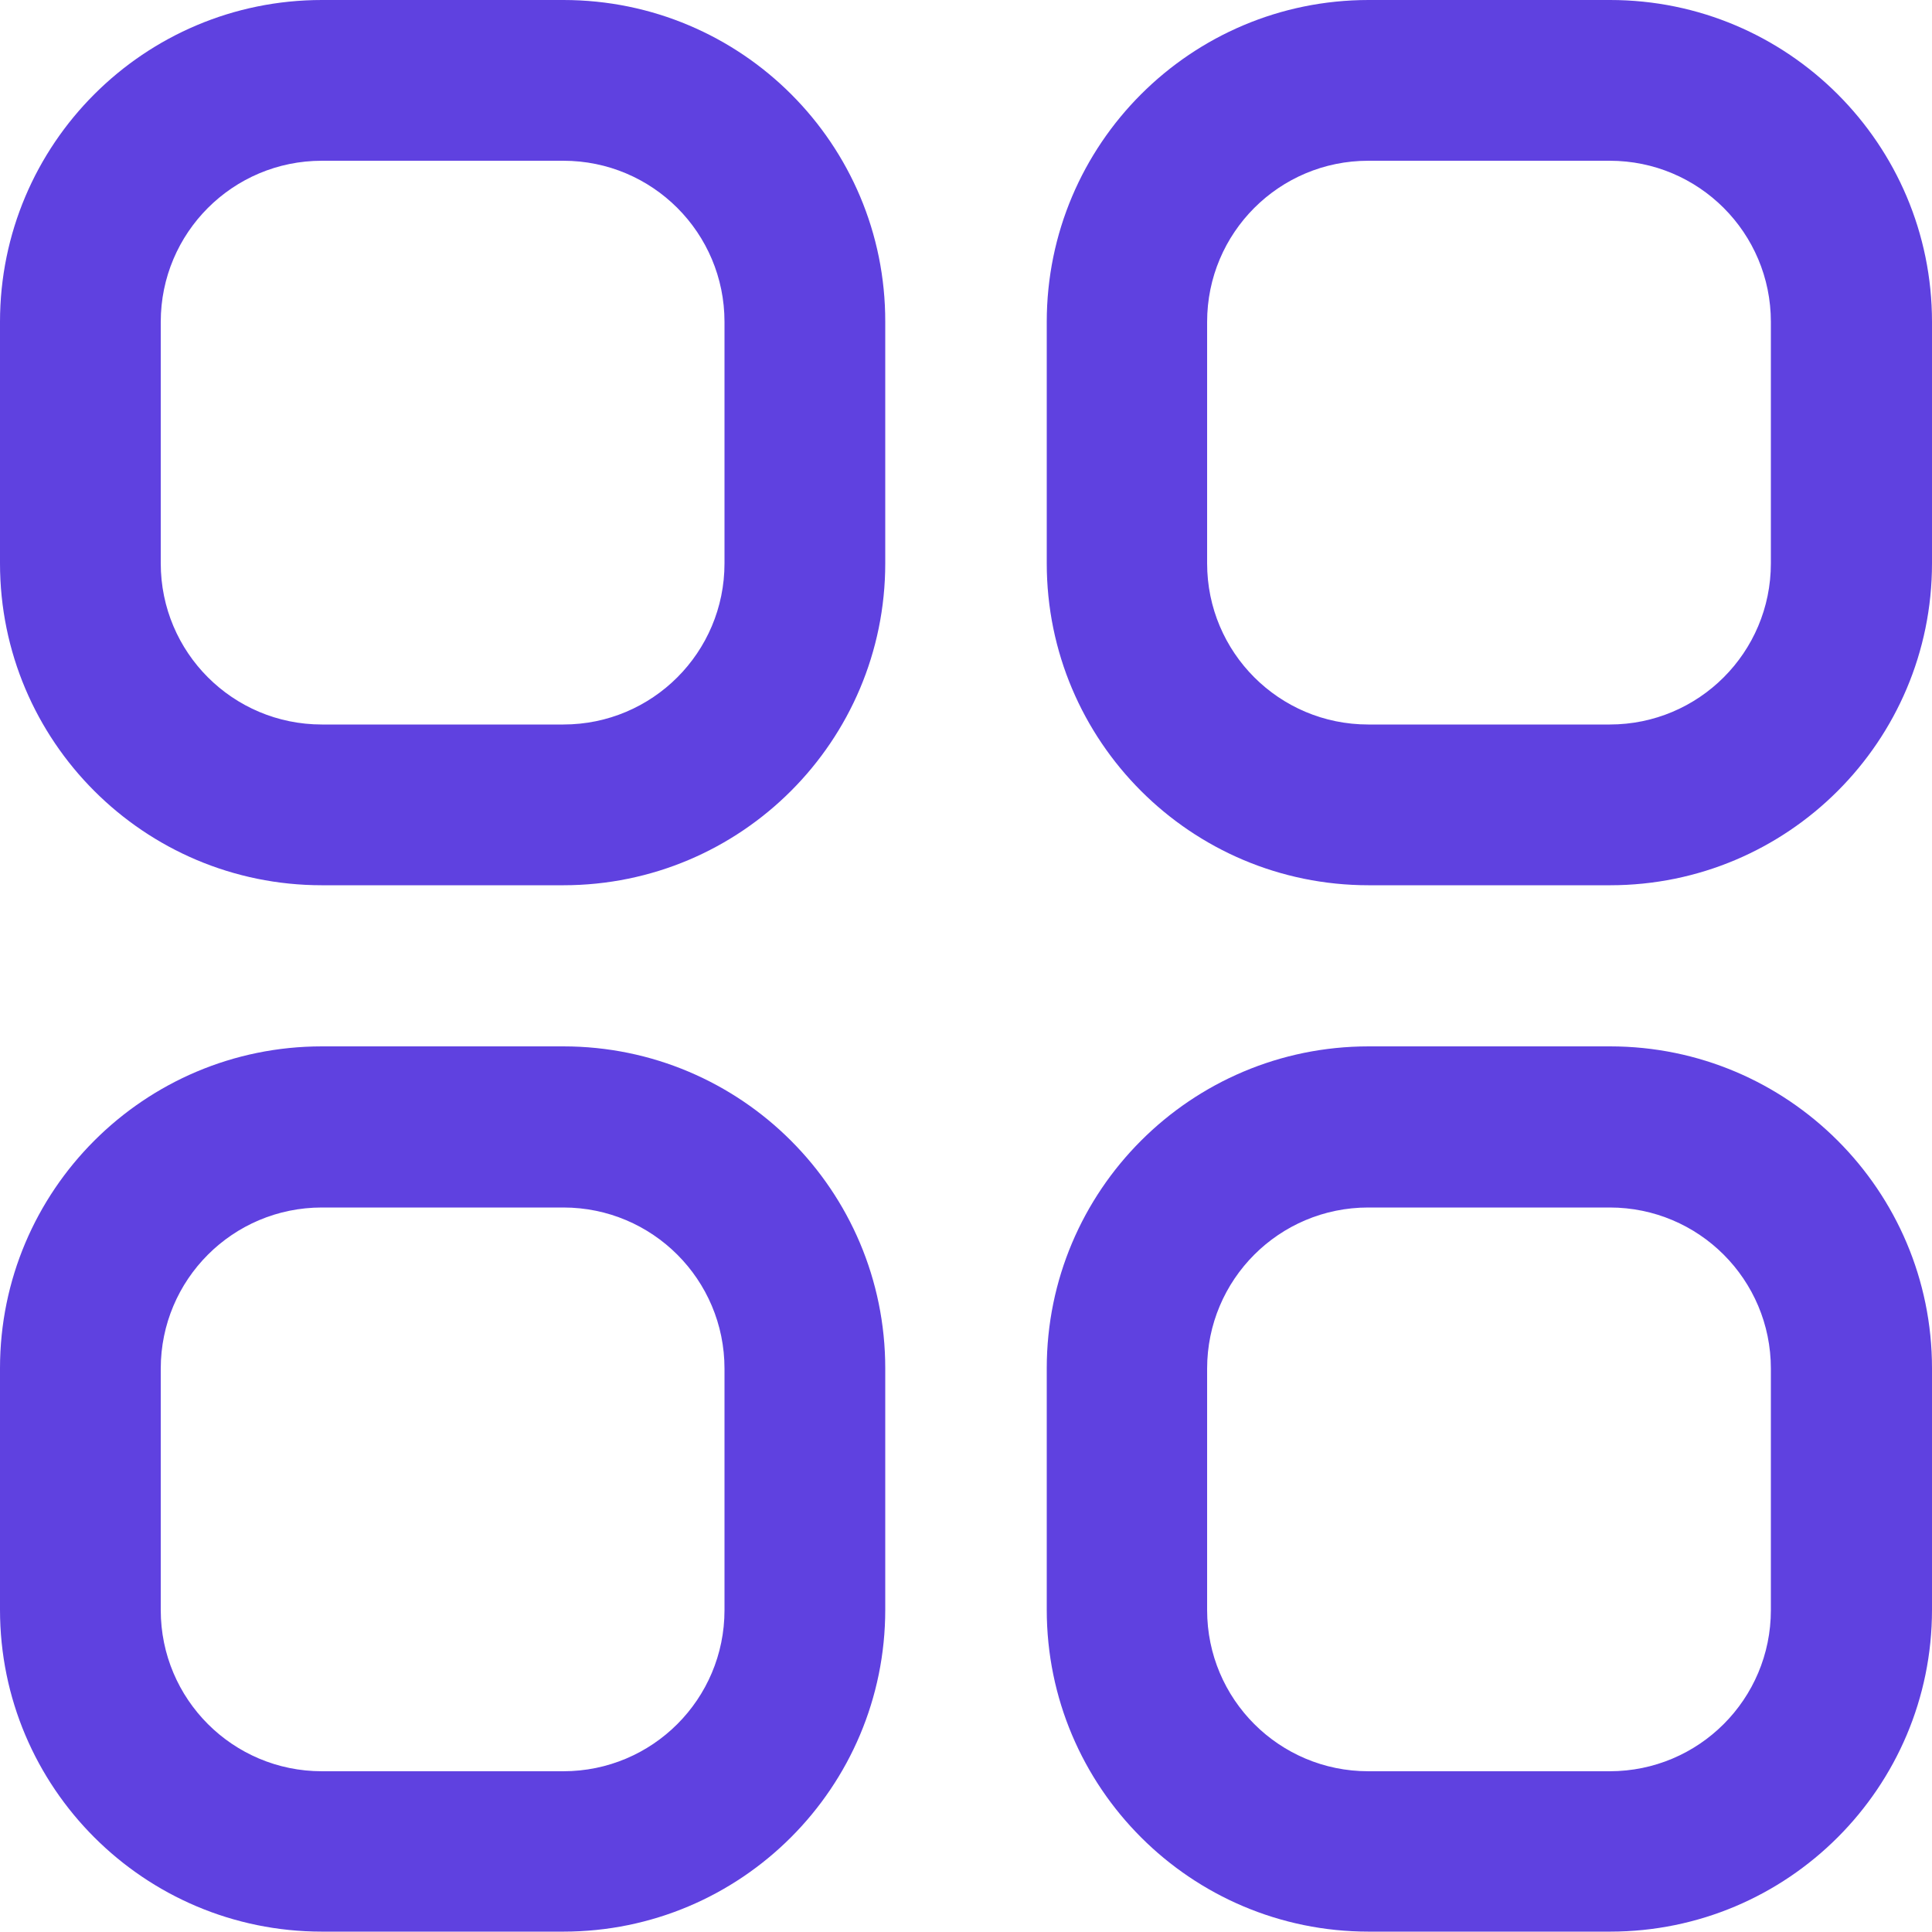
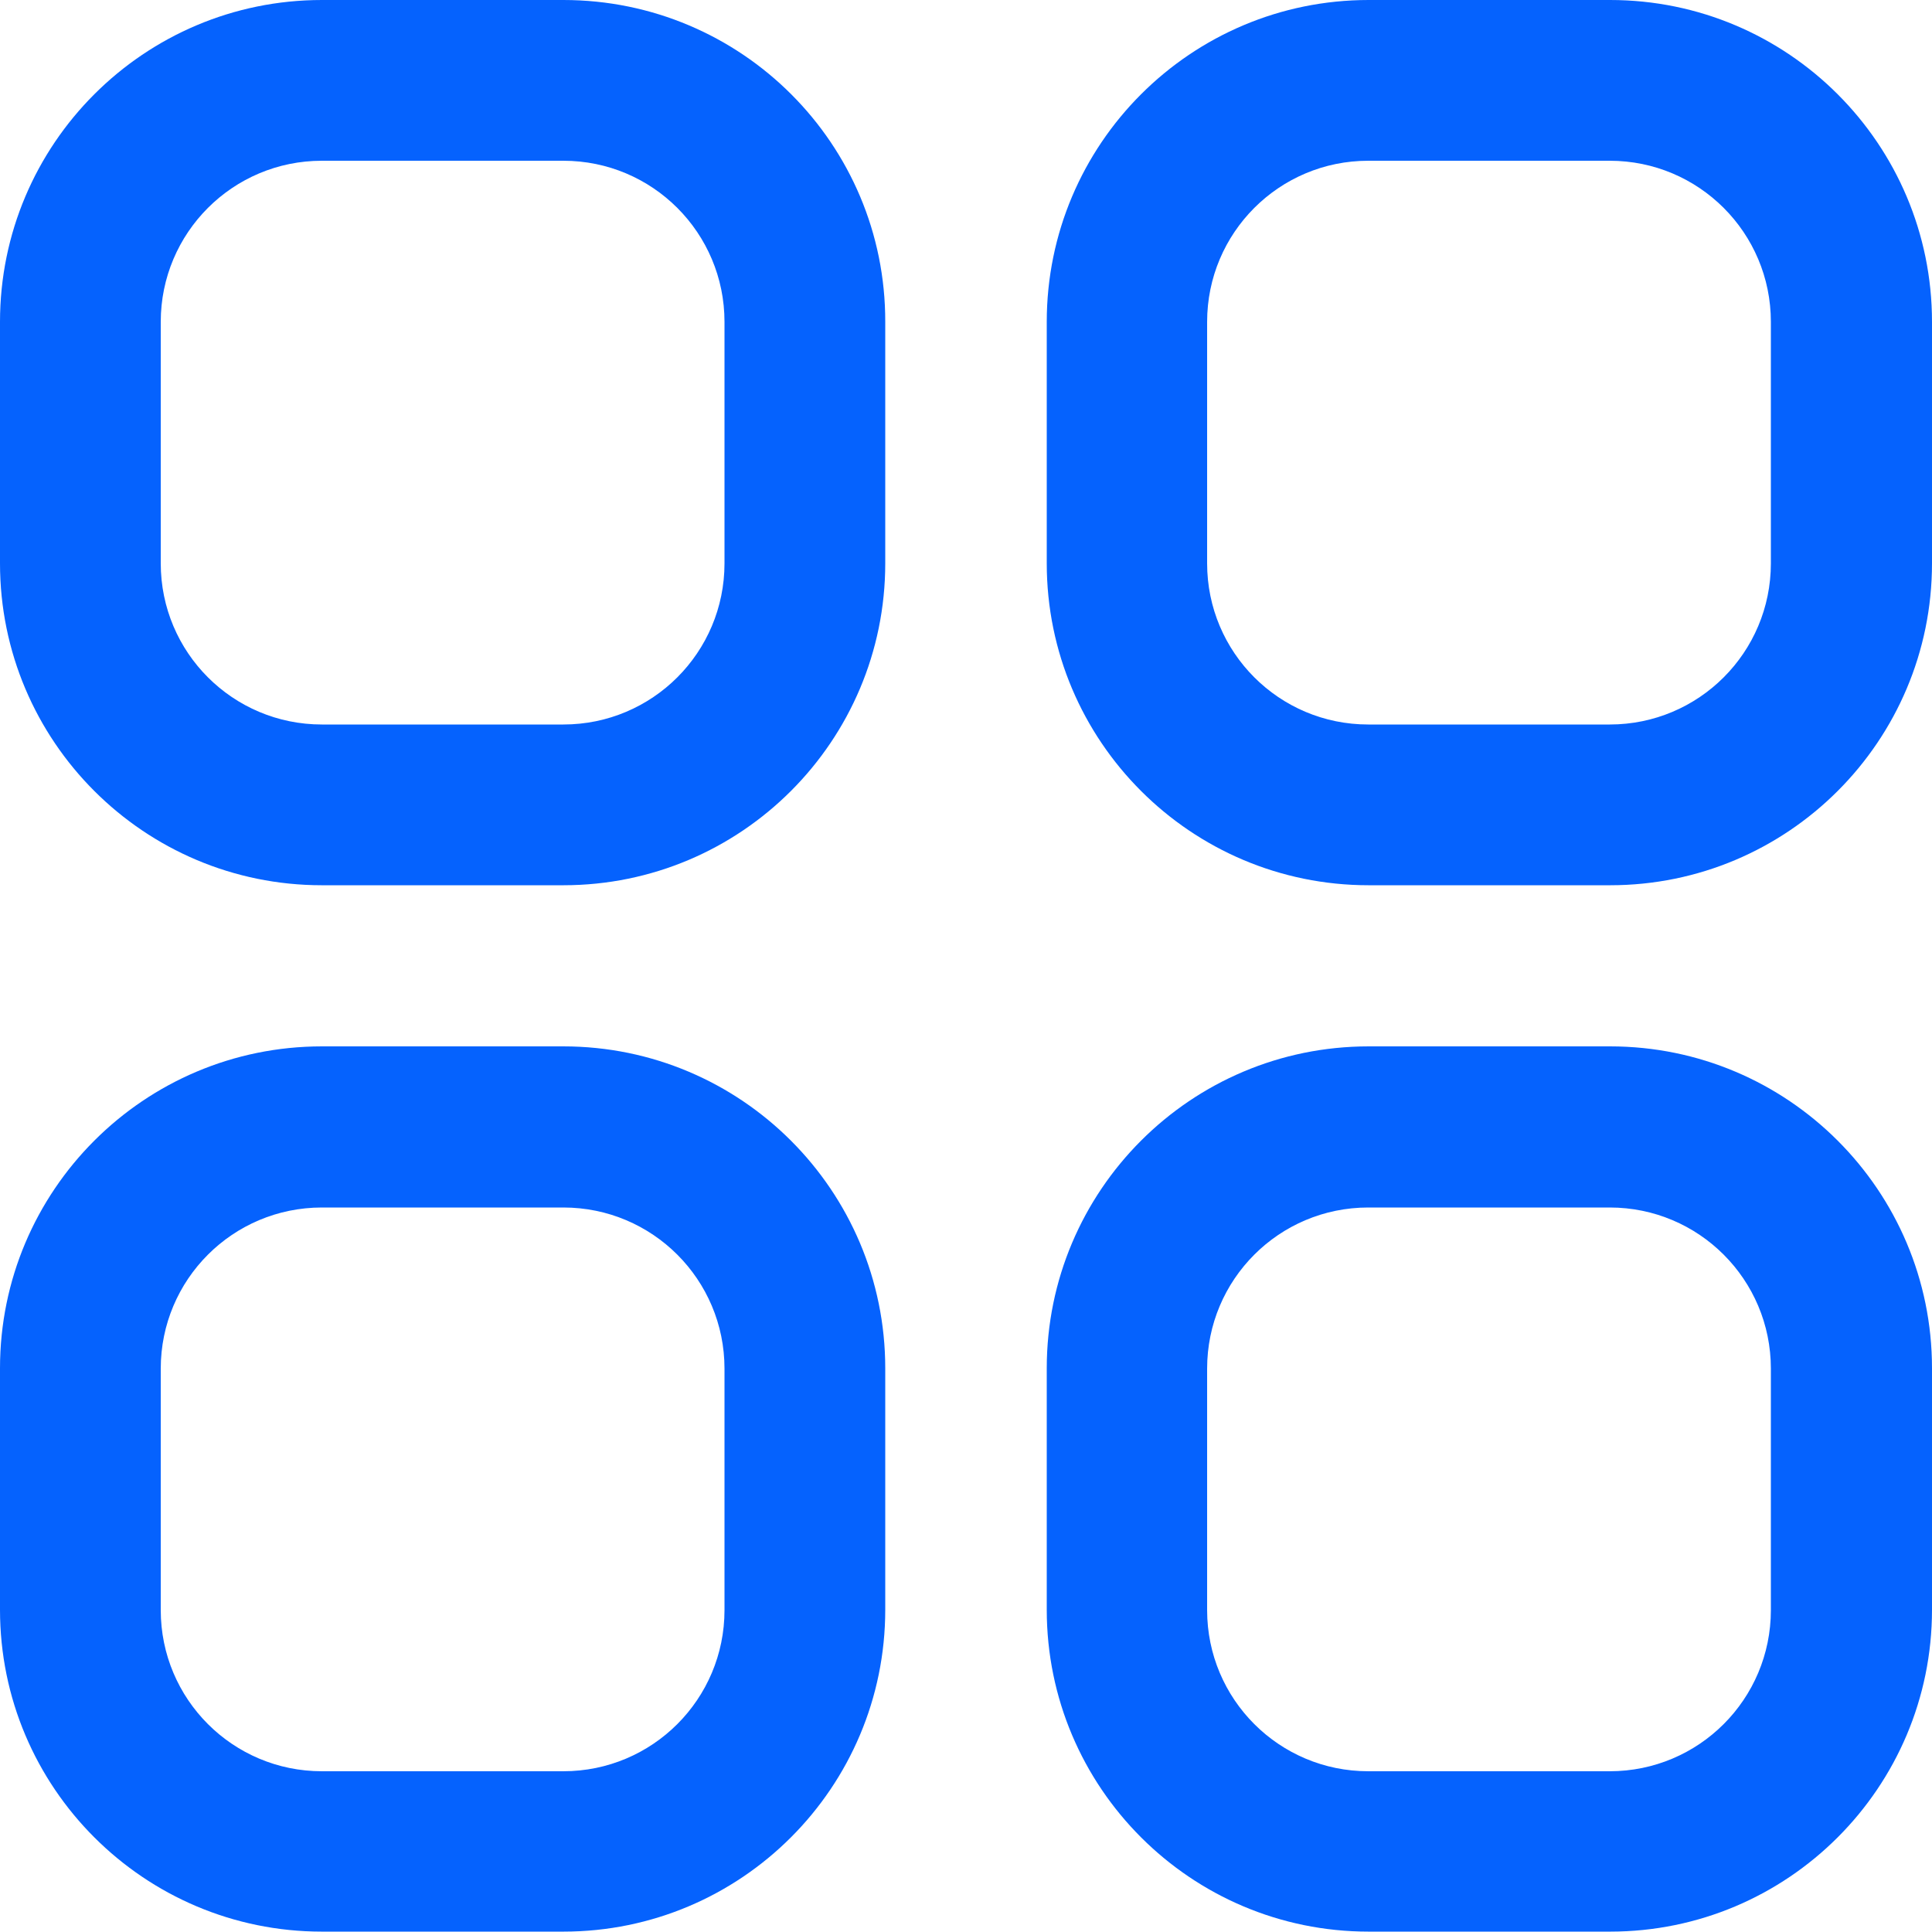
<svg xmlns="http://www.w3.org/2000/svg" id="Outline" version="1.1" viewBox="0 0 512 512">
-   <defs>
-     <style>
-       .st0 {
-         fill: #5f41e0;
-       }
-     </style>
-   </defs>
-   <path class="st0" d="M149.3,0h-64C38.2,0,0,38.2,0,85.3v64c0,47.1,38.2,85.3,85.3,85.3h64c47.1,0,85.3-38.2,85.3-85.3v-64C234.7,38.2,196.5,0,149.3,0ZM192,149.3c0,23.6-19.1,42.7-42.7,42.7h-64c-23.6,0-42.7-19.1-42.7-42.7v-64c0-23.6,19.1-42.7,42.7-42.7h64c23.6,0,42.7,19.1,42.7,42.7v64Z" />
-   <path class="st0" d="M426.7,0h-64c-47.1,0-85.3,38.2-85.3,85.3v64c0,47.1,38.2,85.3,85.3,85.3h64c47.1,0,85.3-38.2,85.3-85.3v-64c0-47.1-38.2-85.3-85.3-85.3ZM469.3,149.3c0,23.6-19.1,42.7-42.7,42.7h-64c-23.6,0-42.7-19.1-42.7-42.7v-64c0-23.6,19.1-42.7,42.7-42.7h64c23.6,0,42.7,19.1,42.7,42.7v64Z" />
-   <path class="st0" d="M149.3,277.3h-64c-47.1,0-85.3,38.2-85.3,85.3v64c0,47.1,38.2,85.3,85.3,85.3h64c47.1,0,85.3-38.2,85.3-85.3v-64c0-47.1-38.2-85.3-85.3-85.3ZM192,426.7c0,23.6-19.1,42.7-42.7,42.7h-64c-23.6,0-42.7-19.1-42.7-42.7v-64c0-23.6,19.1-42.7,42.7-42.7h64c23.6,0,42.7,19.1,42.7,42.7v64Z" />
-   <path class="st0" d="M426.7,277.3h-64c-47.1,0-85.3,38.2-85.3,85.3v64c0,47.1,38.2,85.3,85.3,85.3h64c47.1,0,85.3-38.2,85.3-85.3v-64c0-47.1-38.2-85.3-85.3-85.3ZM469.3,426.7c0,23.6-19.1,42.7-42.7,42.7h-64c-23.6,0-42.7-19.1-42.7-42.7v-64c0-23.6,19.1-42.7,42.7-42.7h64c23.6,0,42.7,19.1,42.7,42.7v64Z" />
+   <path d="M149.3,0h-64C38.2,0,0,38.2,0,85.3v64c0,47.1,38.2,85.3,85.3,85.3h64c47.1,0,85.3-38.2,85.3-85.3v-64c.1-47.1-38.1-85.3-85.3-85.3ZM192,149.3c0,23.6-19.1,42.7-42.7,42.7h-64c-23.6,0-42.7-19.1-42.7-42.7v-64c0-23.6,19.1-42.7,42.7-42.7h64c23.6,0,42.7,19.1,42.7,42.7v64Z" style="fill: #0562fe;" />
+   <path d="M426.7,0h-64c-47.1,0-85.3,38.2-85.3,85.3v64c0,47.1,38.2,85.3,85.3,85.3h64c47.1,0,85.3-38.2,85.3-85.3v-64c0-47.1-38.2-85.3-85.3-85.3ZM469.3,149.3c0,23.6-19.1,42.7-42.7,42.7h-64c-23.6,0-42.7-19.1-42.7-42.7v-64c0-23.6,19.1-42.7,42.7-42.7h64c23.6,0,42.7,19.1,42.7,42.7v64Z" style="fill: #0562fe;" />
+   <path d="M149.3,277.3h-64c-47.1,0-85.3,38.2-85.3,85.3v64c0,47.1,38.2,85.3,85.3,85.3h64c47.1,0,85.3-38.2,85.3-85.3v-64c0-47.1-38.2-85.3-85.3-85.3ZM192,426.7c0,23.6-19.1,42.7-42.7,42.7h-64c-23.6,0-42.7-19.1-42.7-42.7v-64c0-23.6,19.1-42.7,42.7-42.7h64c23.6,0,42.7,19.1,42.7,42.7v64Z" style="fill: #0562fe;" />
+   <path d="M426.7,277.3h-64c-47.1,0-85.3,38.2-85.3,85.3v64c0,47.1,38.2,85.3,85.3,85.3h64c47.1,0,85.3-38.2,85.3-85.3v-64c0-47.1-38.2-85.3-85.3-85.3ZM469.3,426.7c0,23.6-19.1,42.7-42.7,42.7h-64c-23.6,0-42.7-19.1-42.7-42.7v-64c0-23.6,19.1-42.7,42.7-42.7h64c23.6,0,42.7,19.1,42.7,42.7v64Z" style="fill: #0562fe;" />
</svg>
